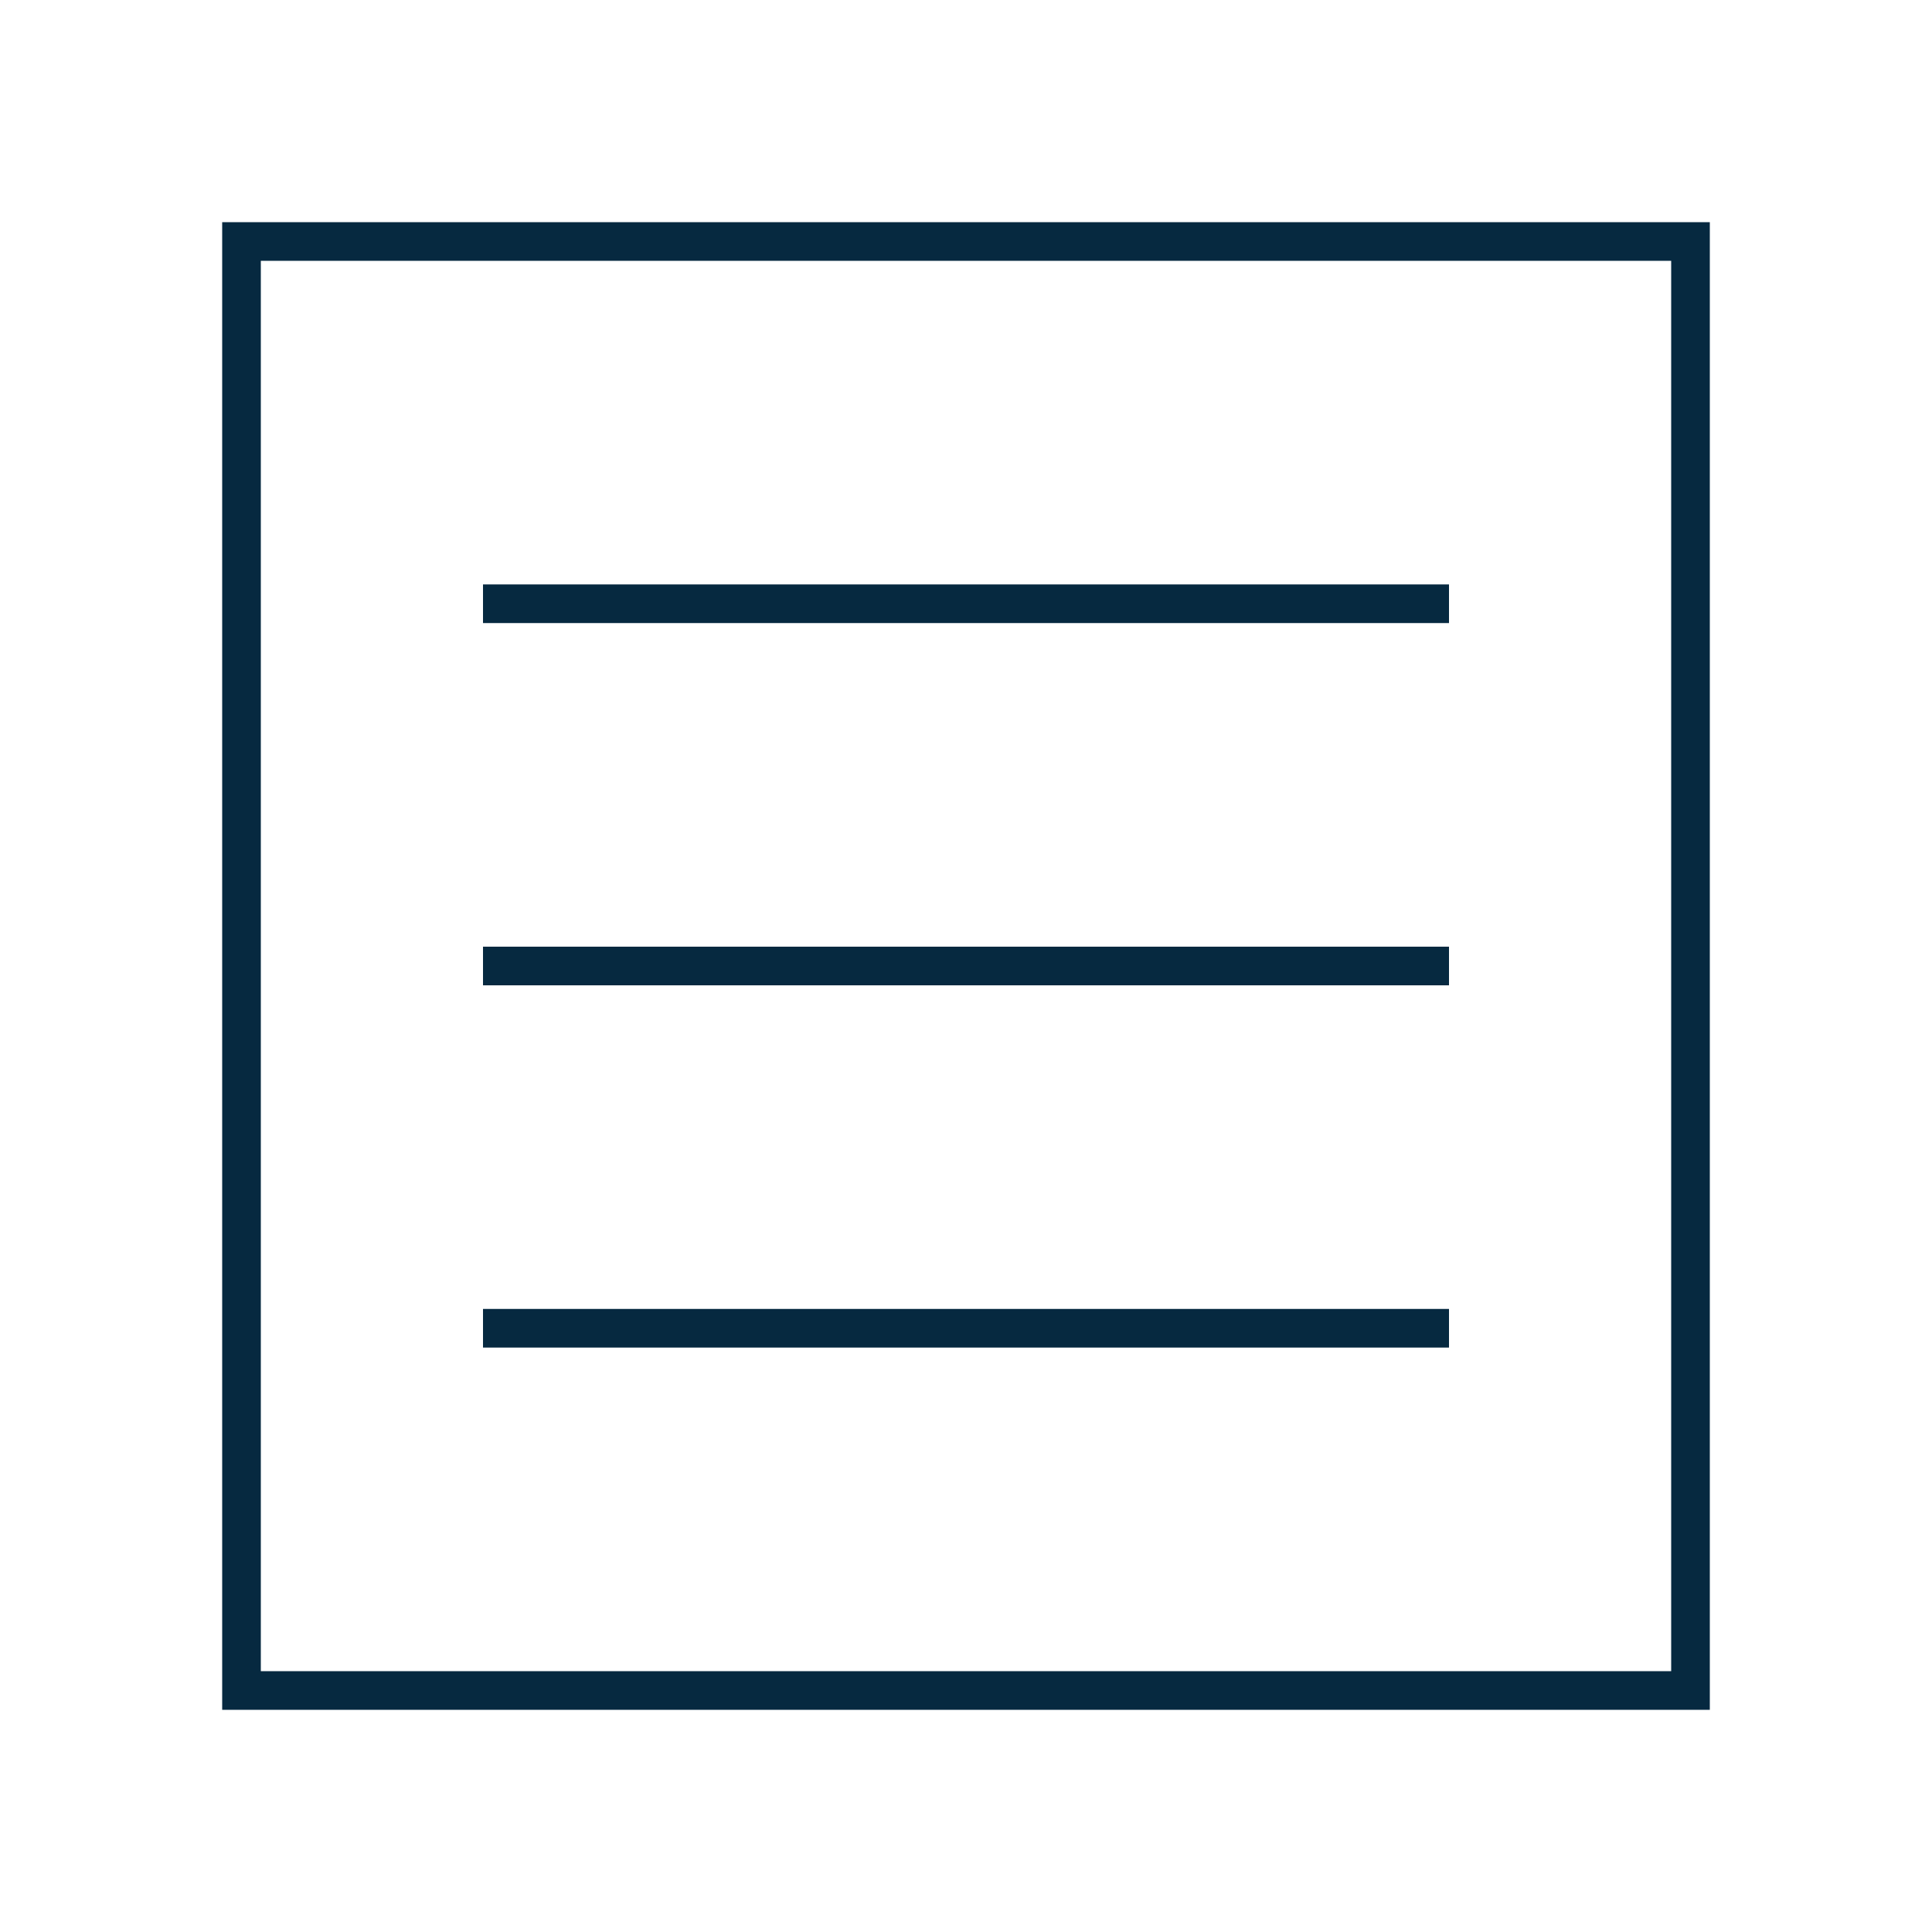
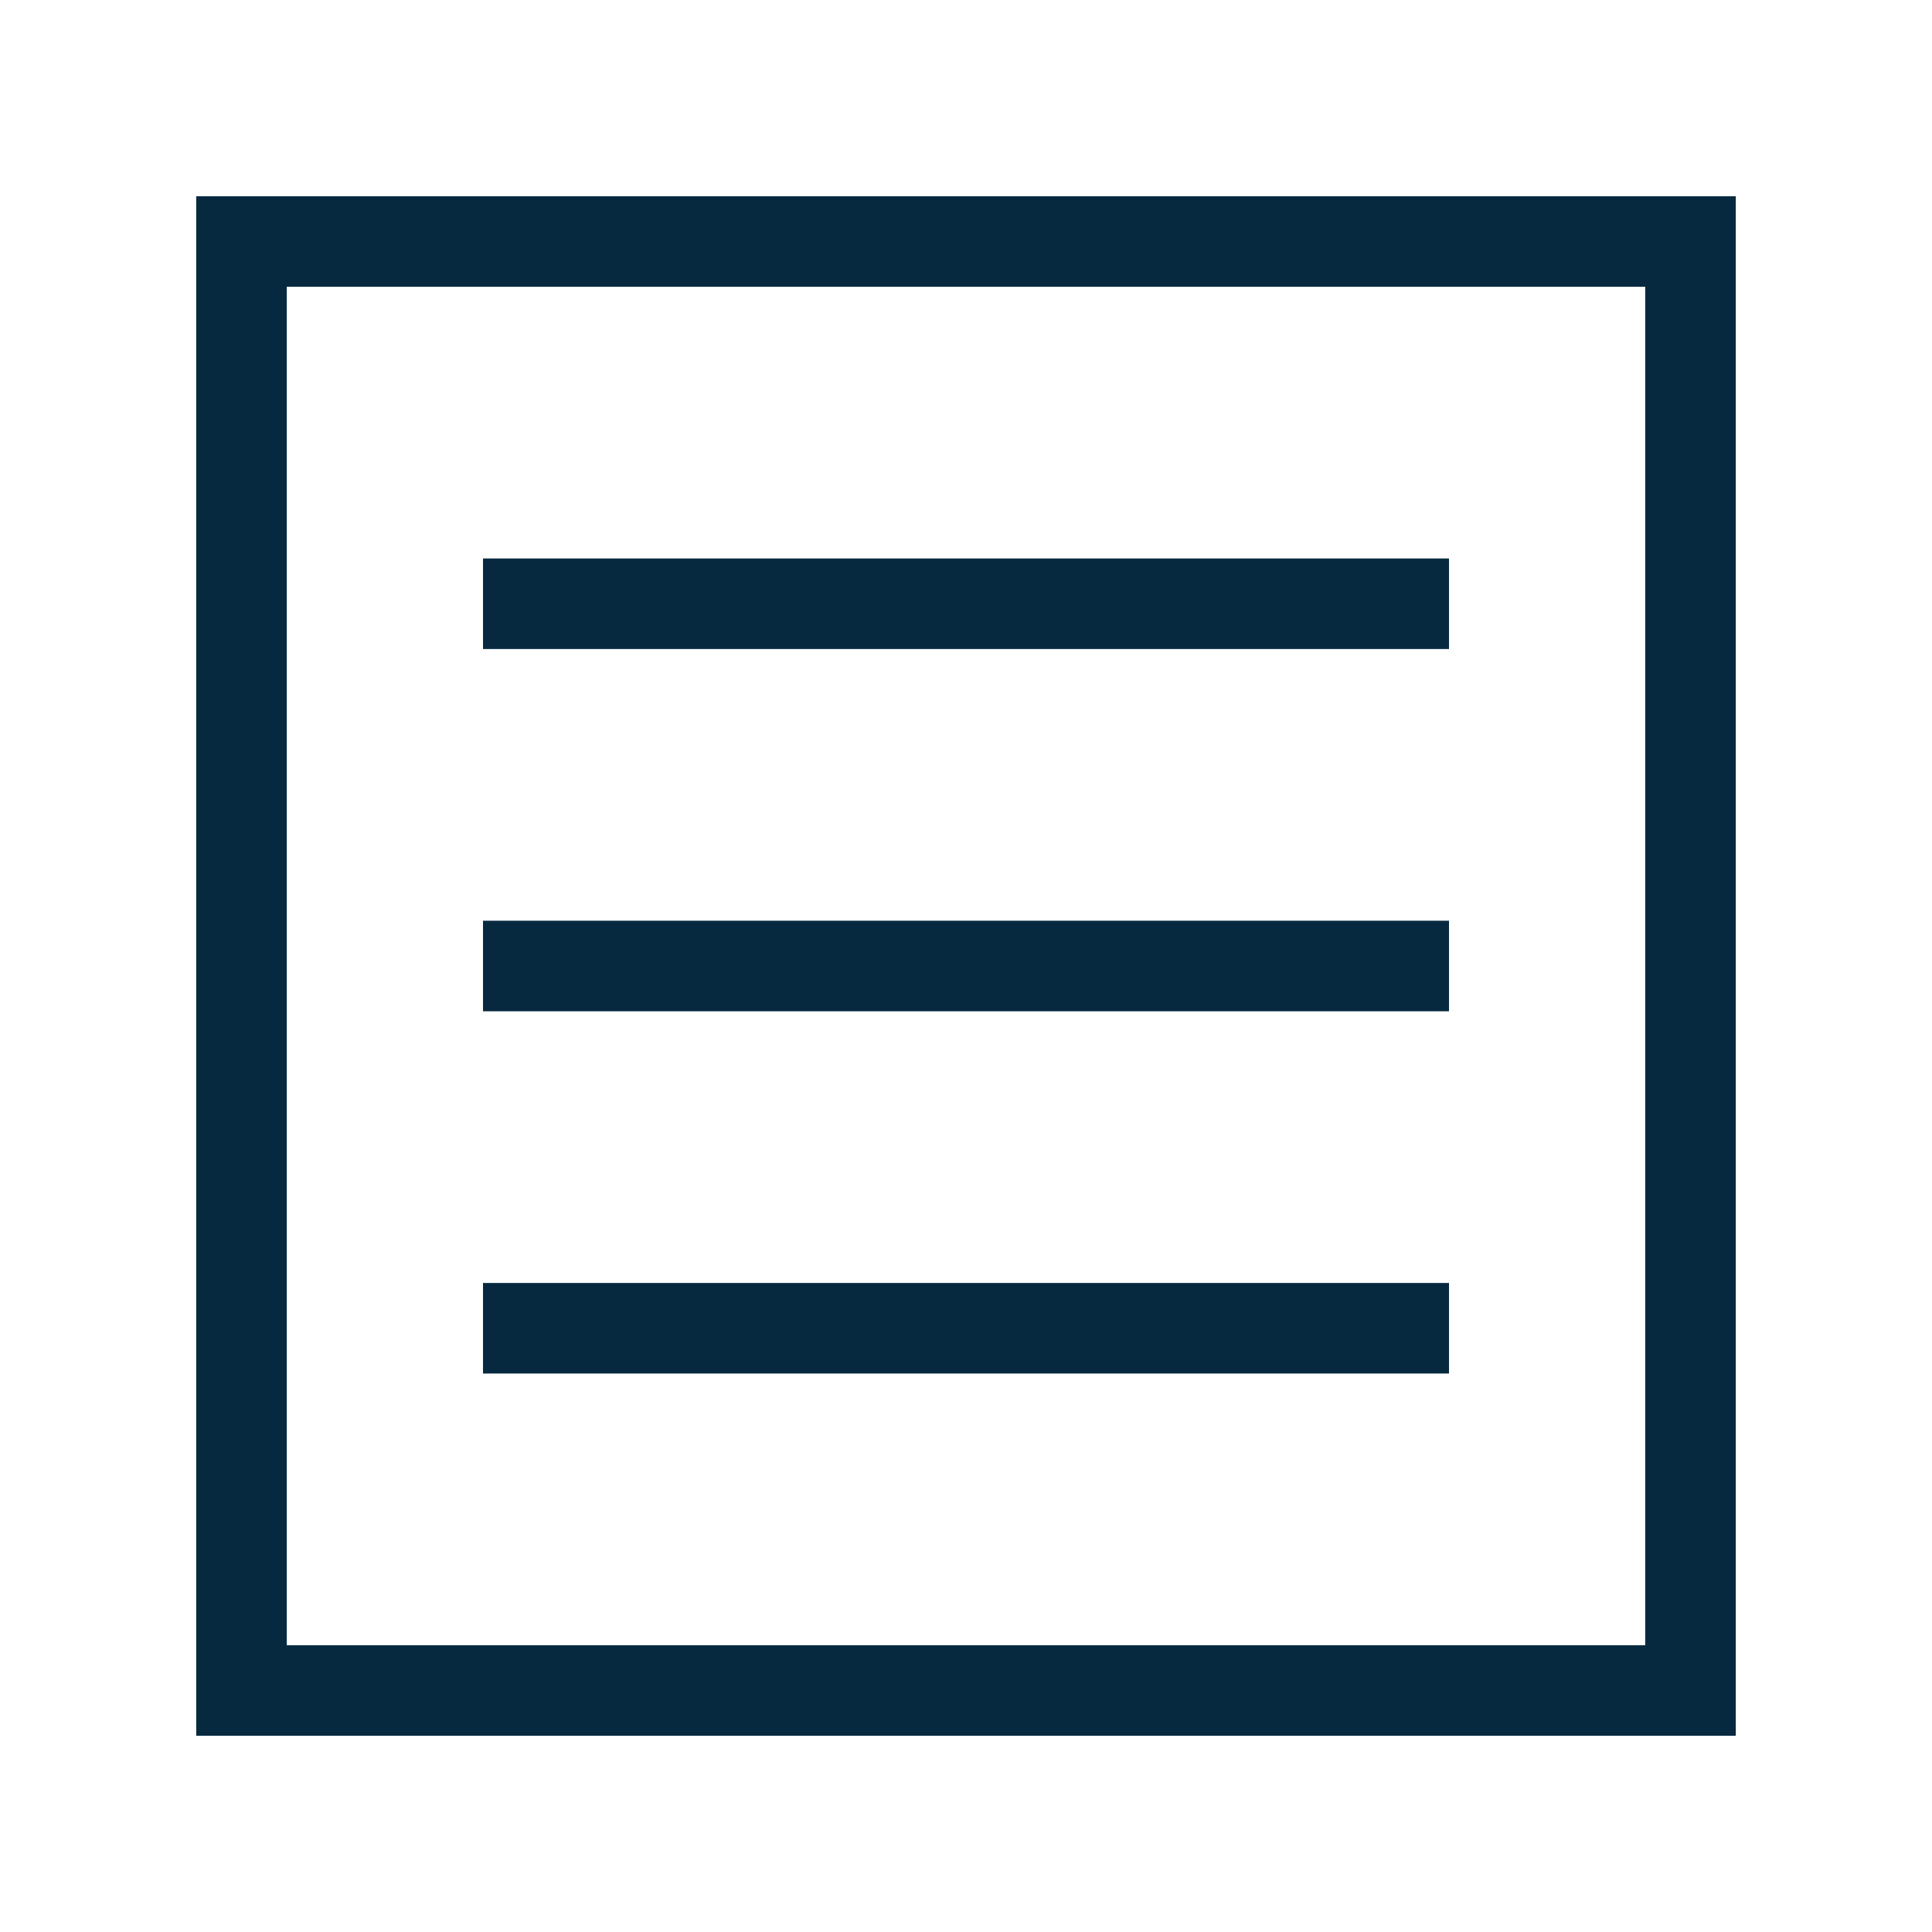
- <svg xmlns="http://www.w3.org/2000/svg" width="64px" height="64px" viewBox="0 0 64 64" fill="none" stroke="#062940" stroke-width="1.28">
+ <svg xmlns="http://www.w3.org/2000/svg" width="64px" height="64px" viewBox="0 0 64 64" fill="none" stroke="#062940" stroke-width="3">
  <g id="SVGRepo_bgCarrier" stroke-width="0" />
  <g id="SVGRepo_tracerCarrier" stroke-linecap="round" stroke-linejoin="round" />
  <g id="SVGRepo_iconCarrier">
    <line x1="16" y1="20" x2="48" y2="20" />
    <line x1="16" y1="44" x2="48" y2="44" />
    <line x1="48" y1="32" x2="16" y2="32" />
    <rect x="8" y="8" width="48" height="48" />
  </g>
</svg>
